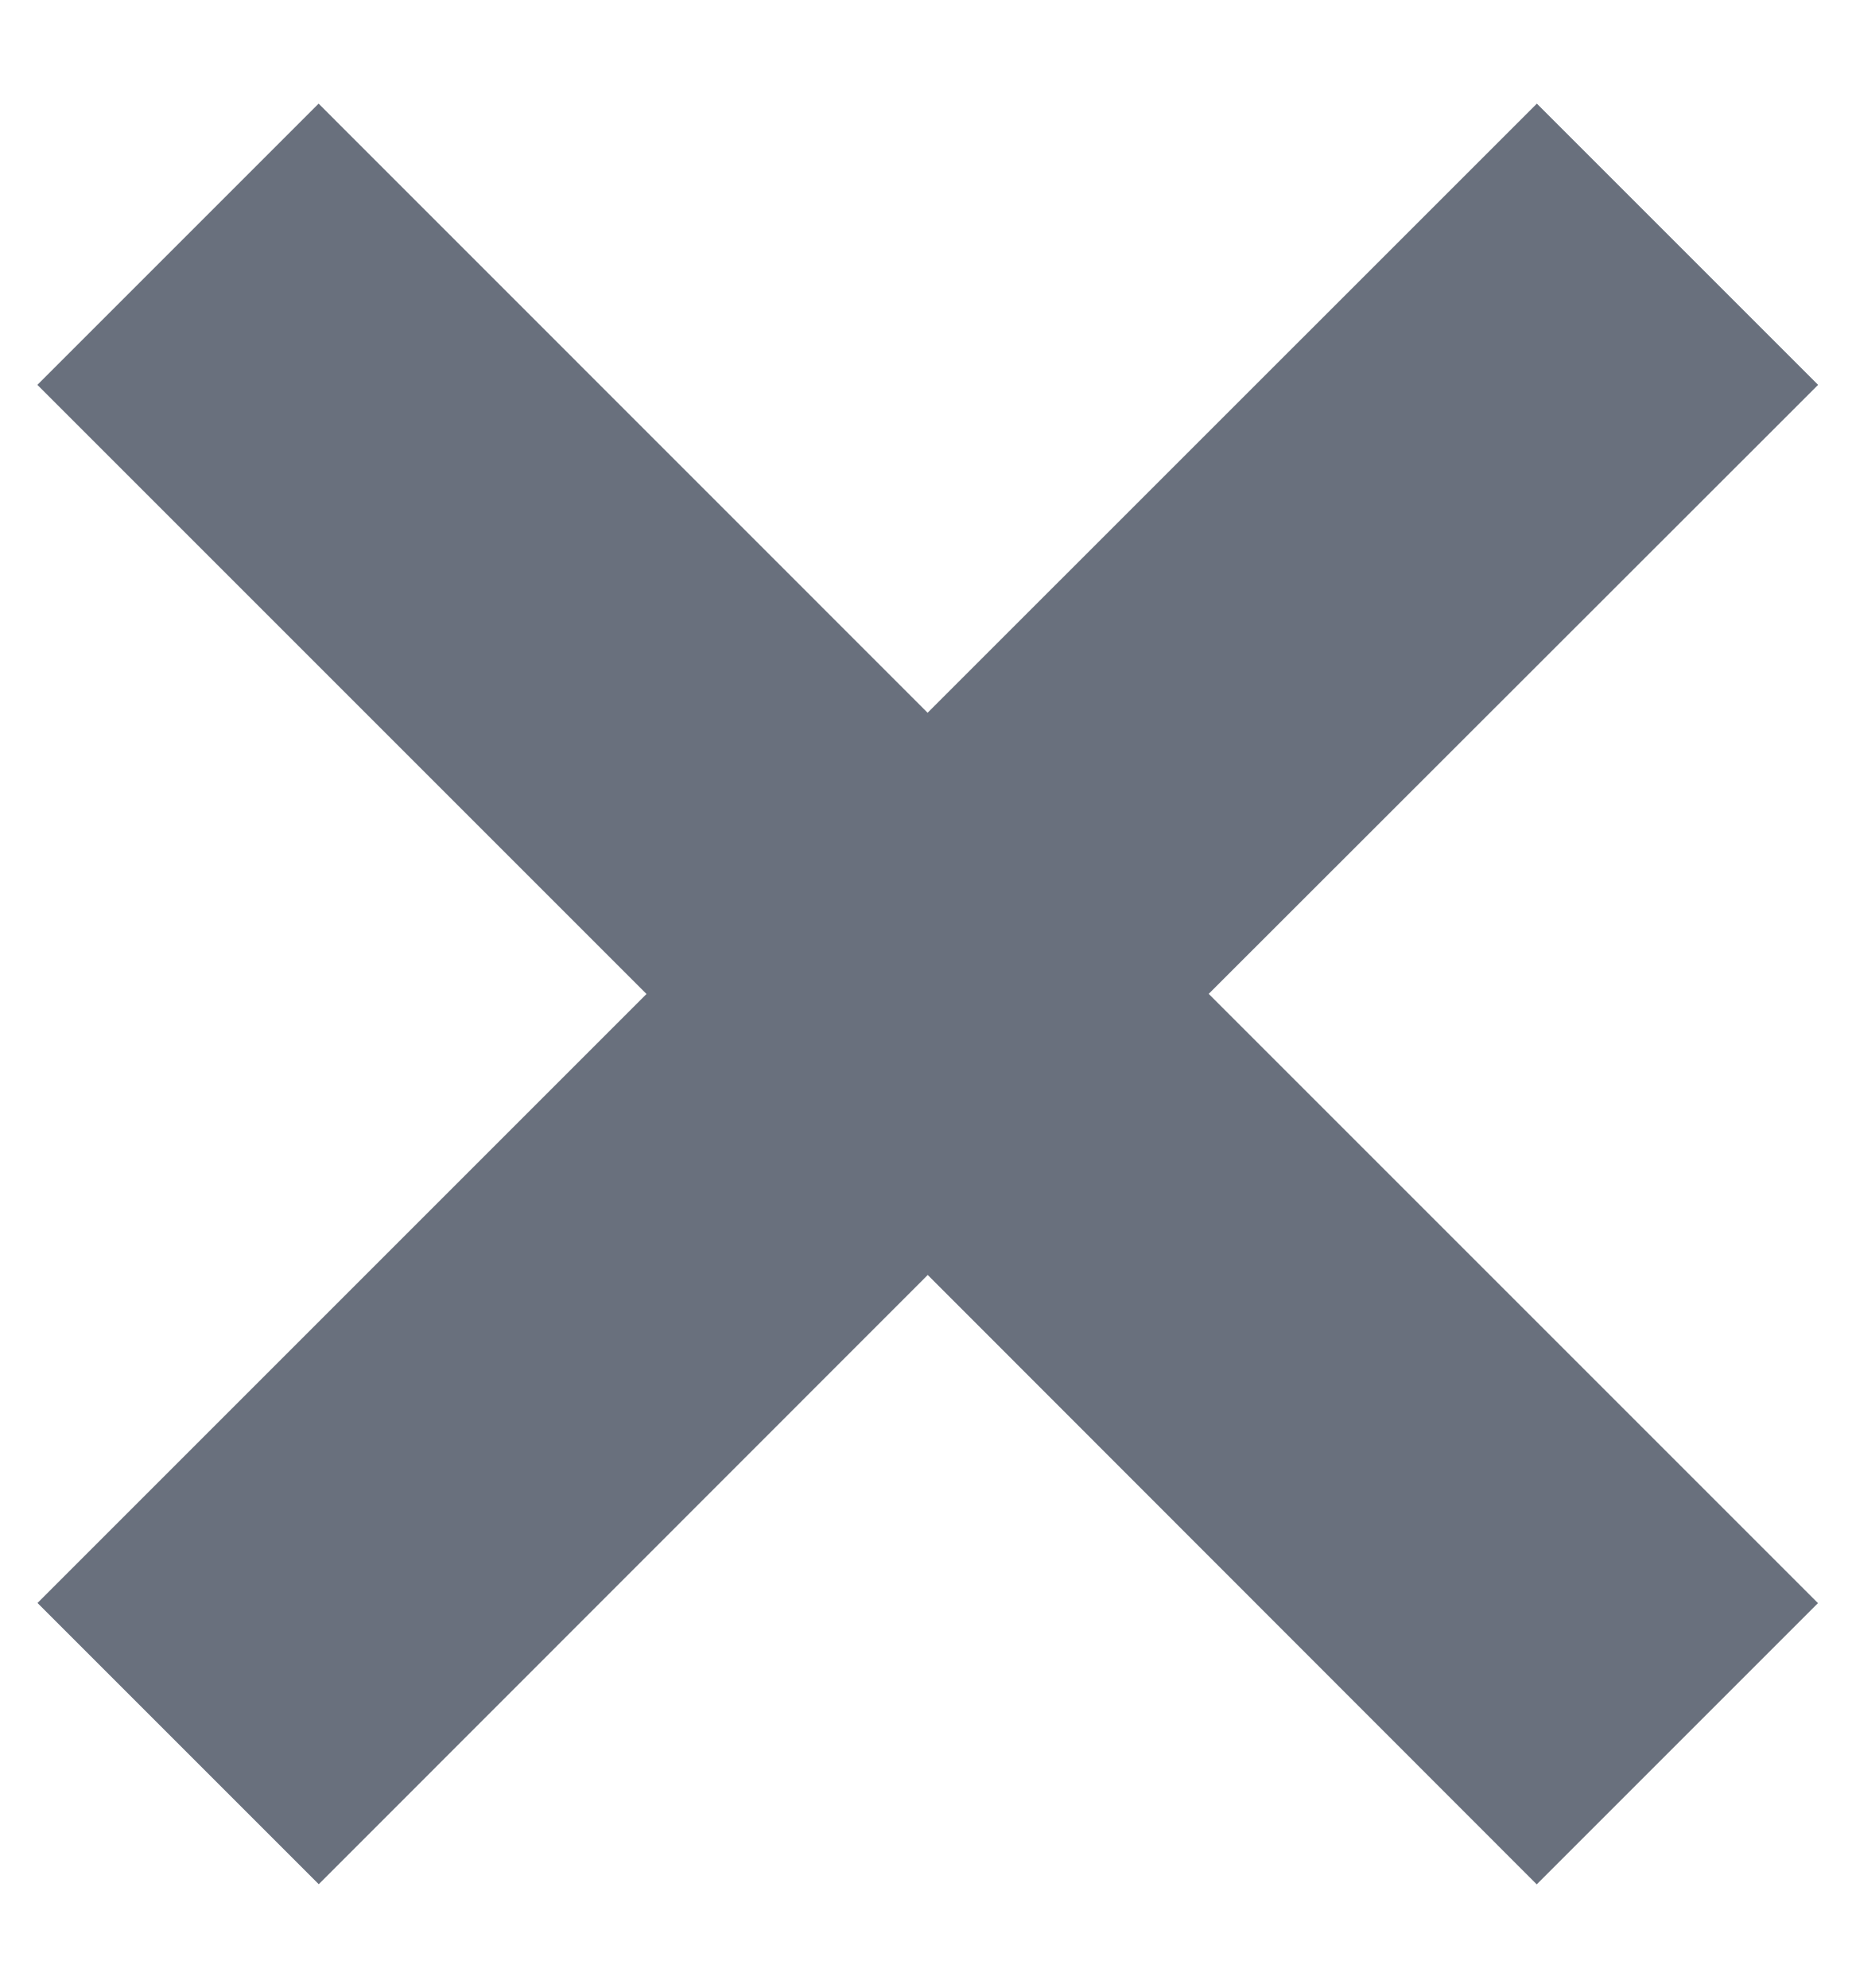
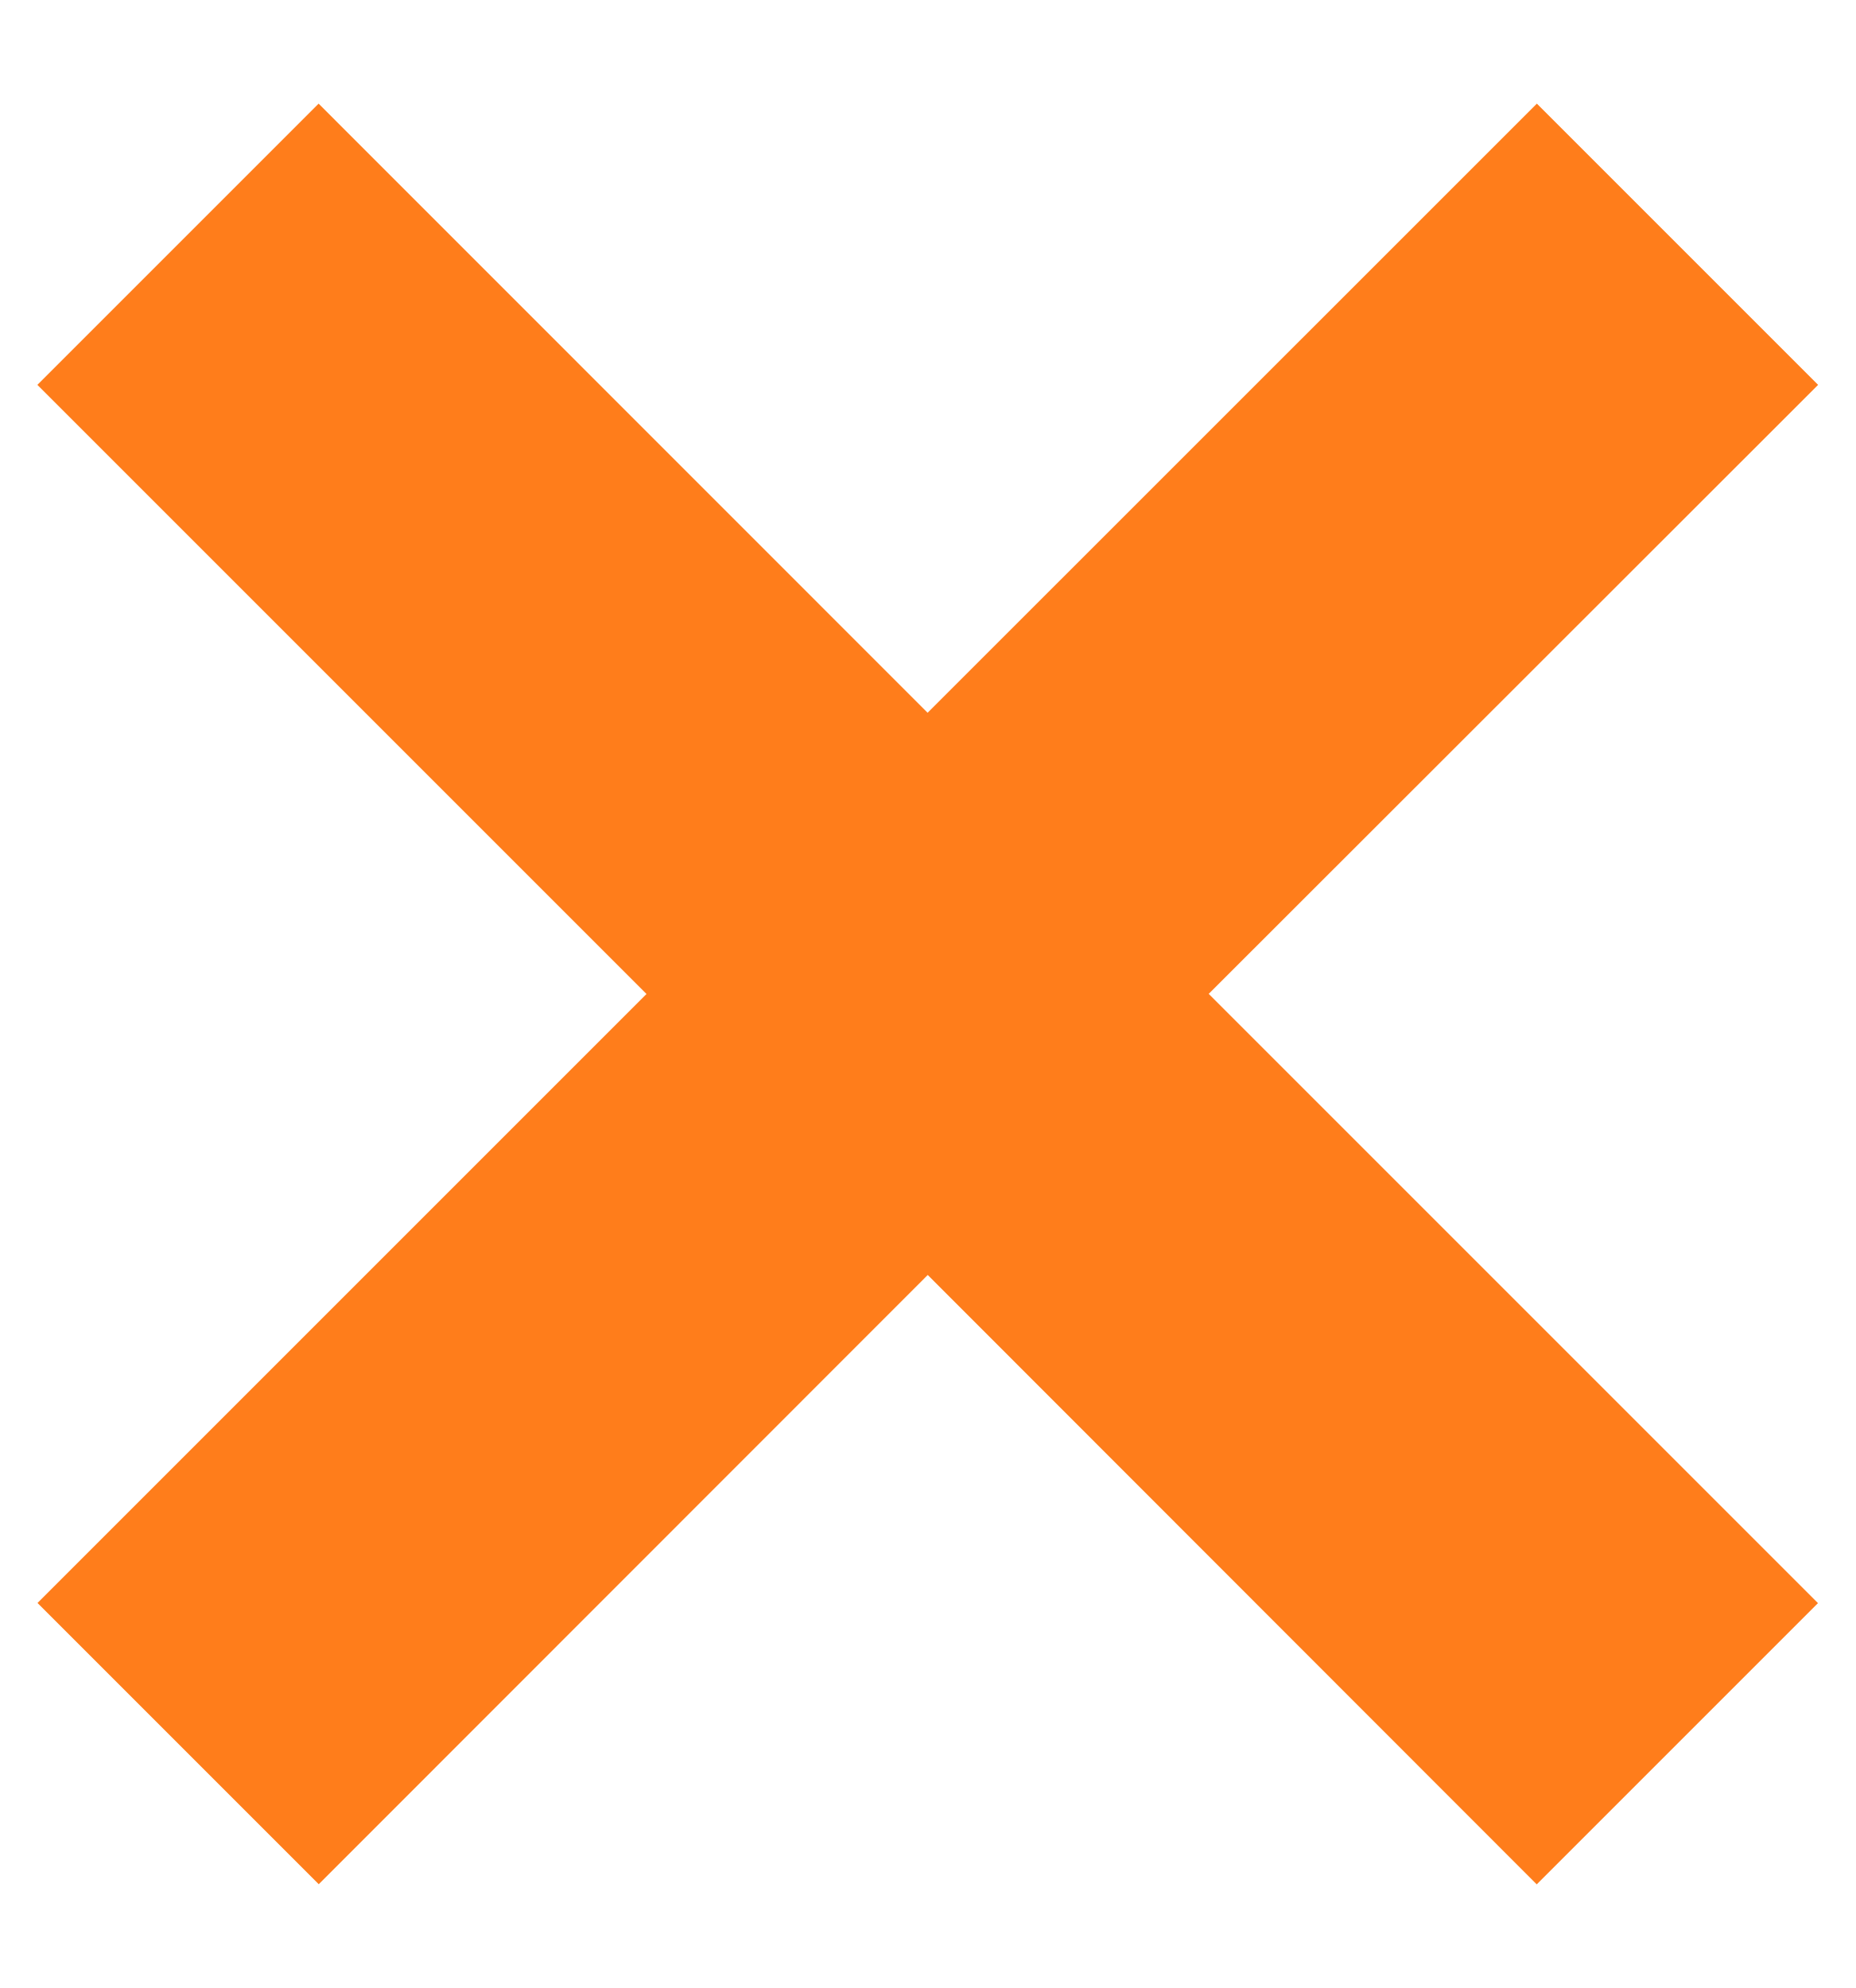
<svg xmlns="http://www.w3.org/2000/svg" width="14" height="15">
-   <path d="m11.596.782 2.122 2.122L9.12 7.499l4.597 4.597-2.122 2.122L7 9.62l-4.595 4.597-2.122-2.122L4.878 7.5.282 2.904 2.404.782l4.595 4.596L11.596.782Z" fill="#69707D" fill-rule="evenodd" />
+   <path d="m11.596.782 2.122 2.122L9.12 7.499l4.597 4.597-2.122 2.122L7 9.62l-4.595 4.597-2.122-2.122L4.878 7.5.282 2.904 2.404.782l4.595 4.596L11.596.782Z" fill="#ff7d1b" fill-rule="evenodd" />
</svg>
